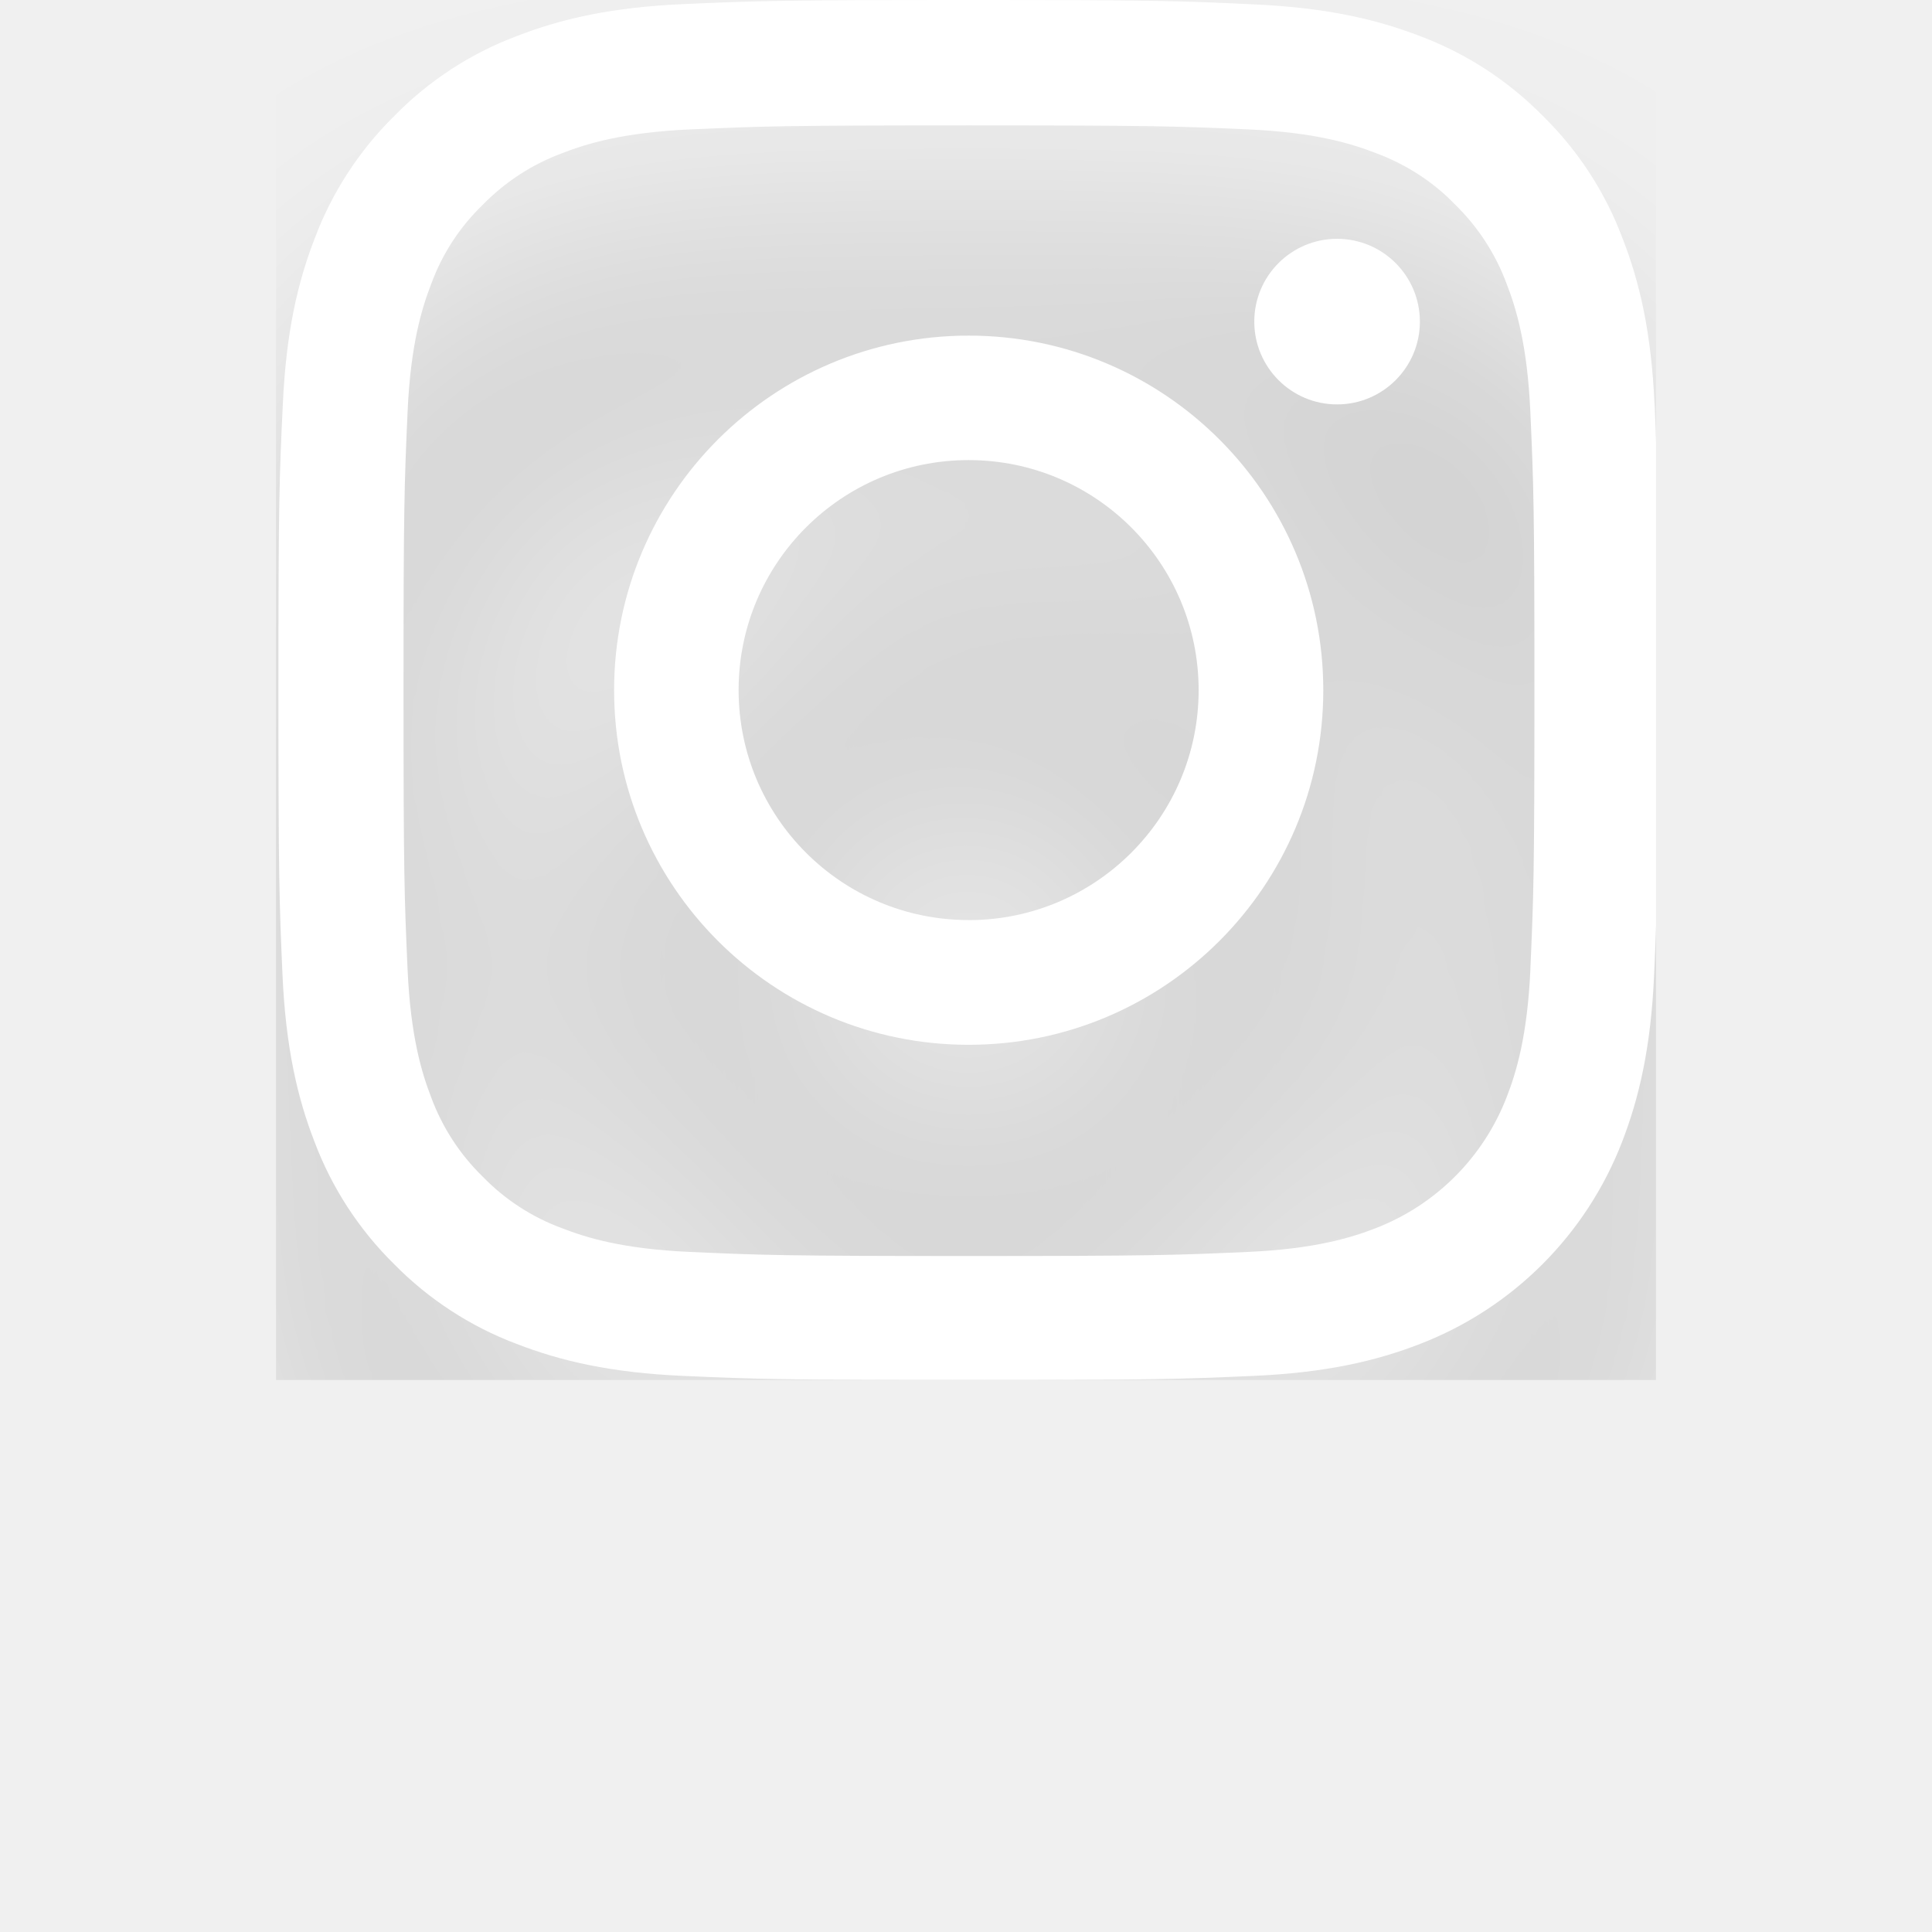
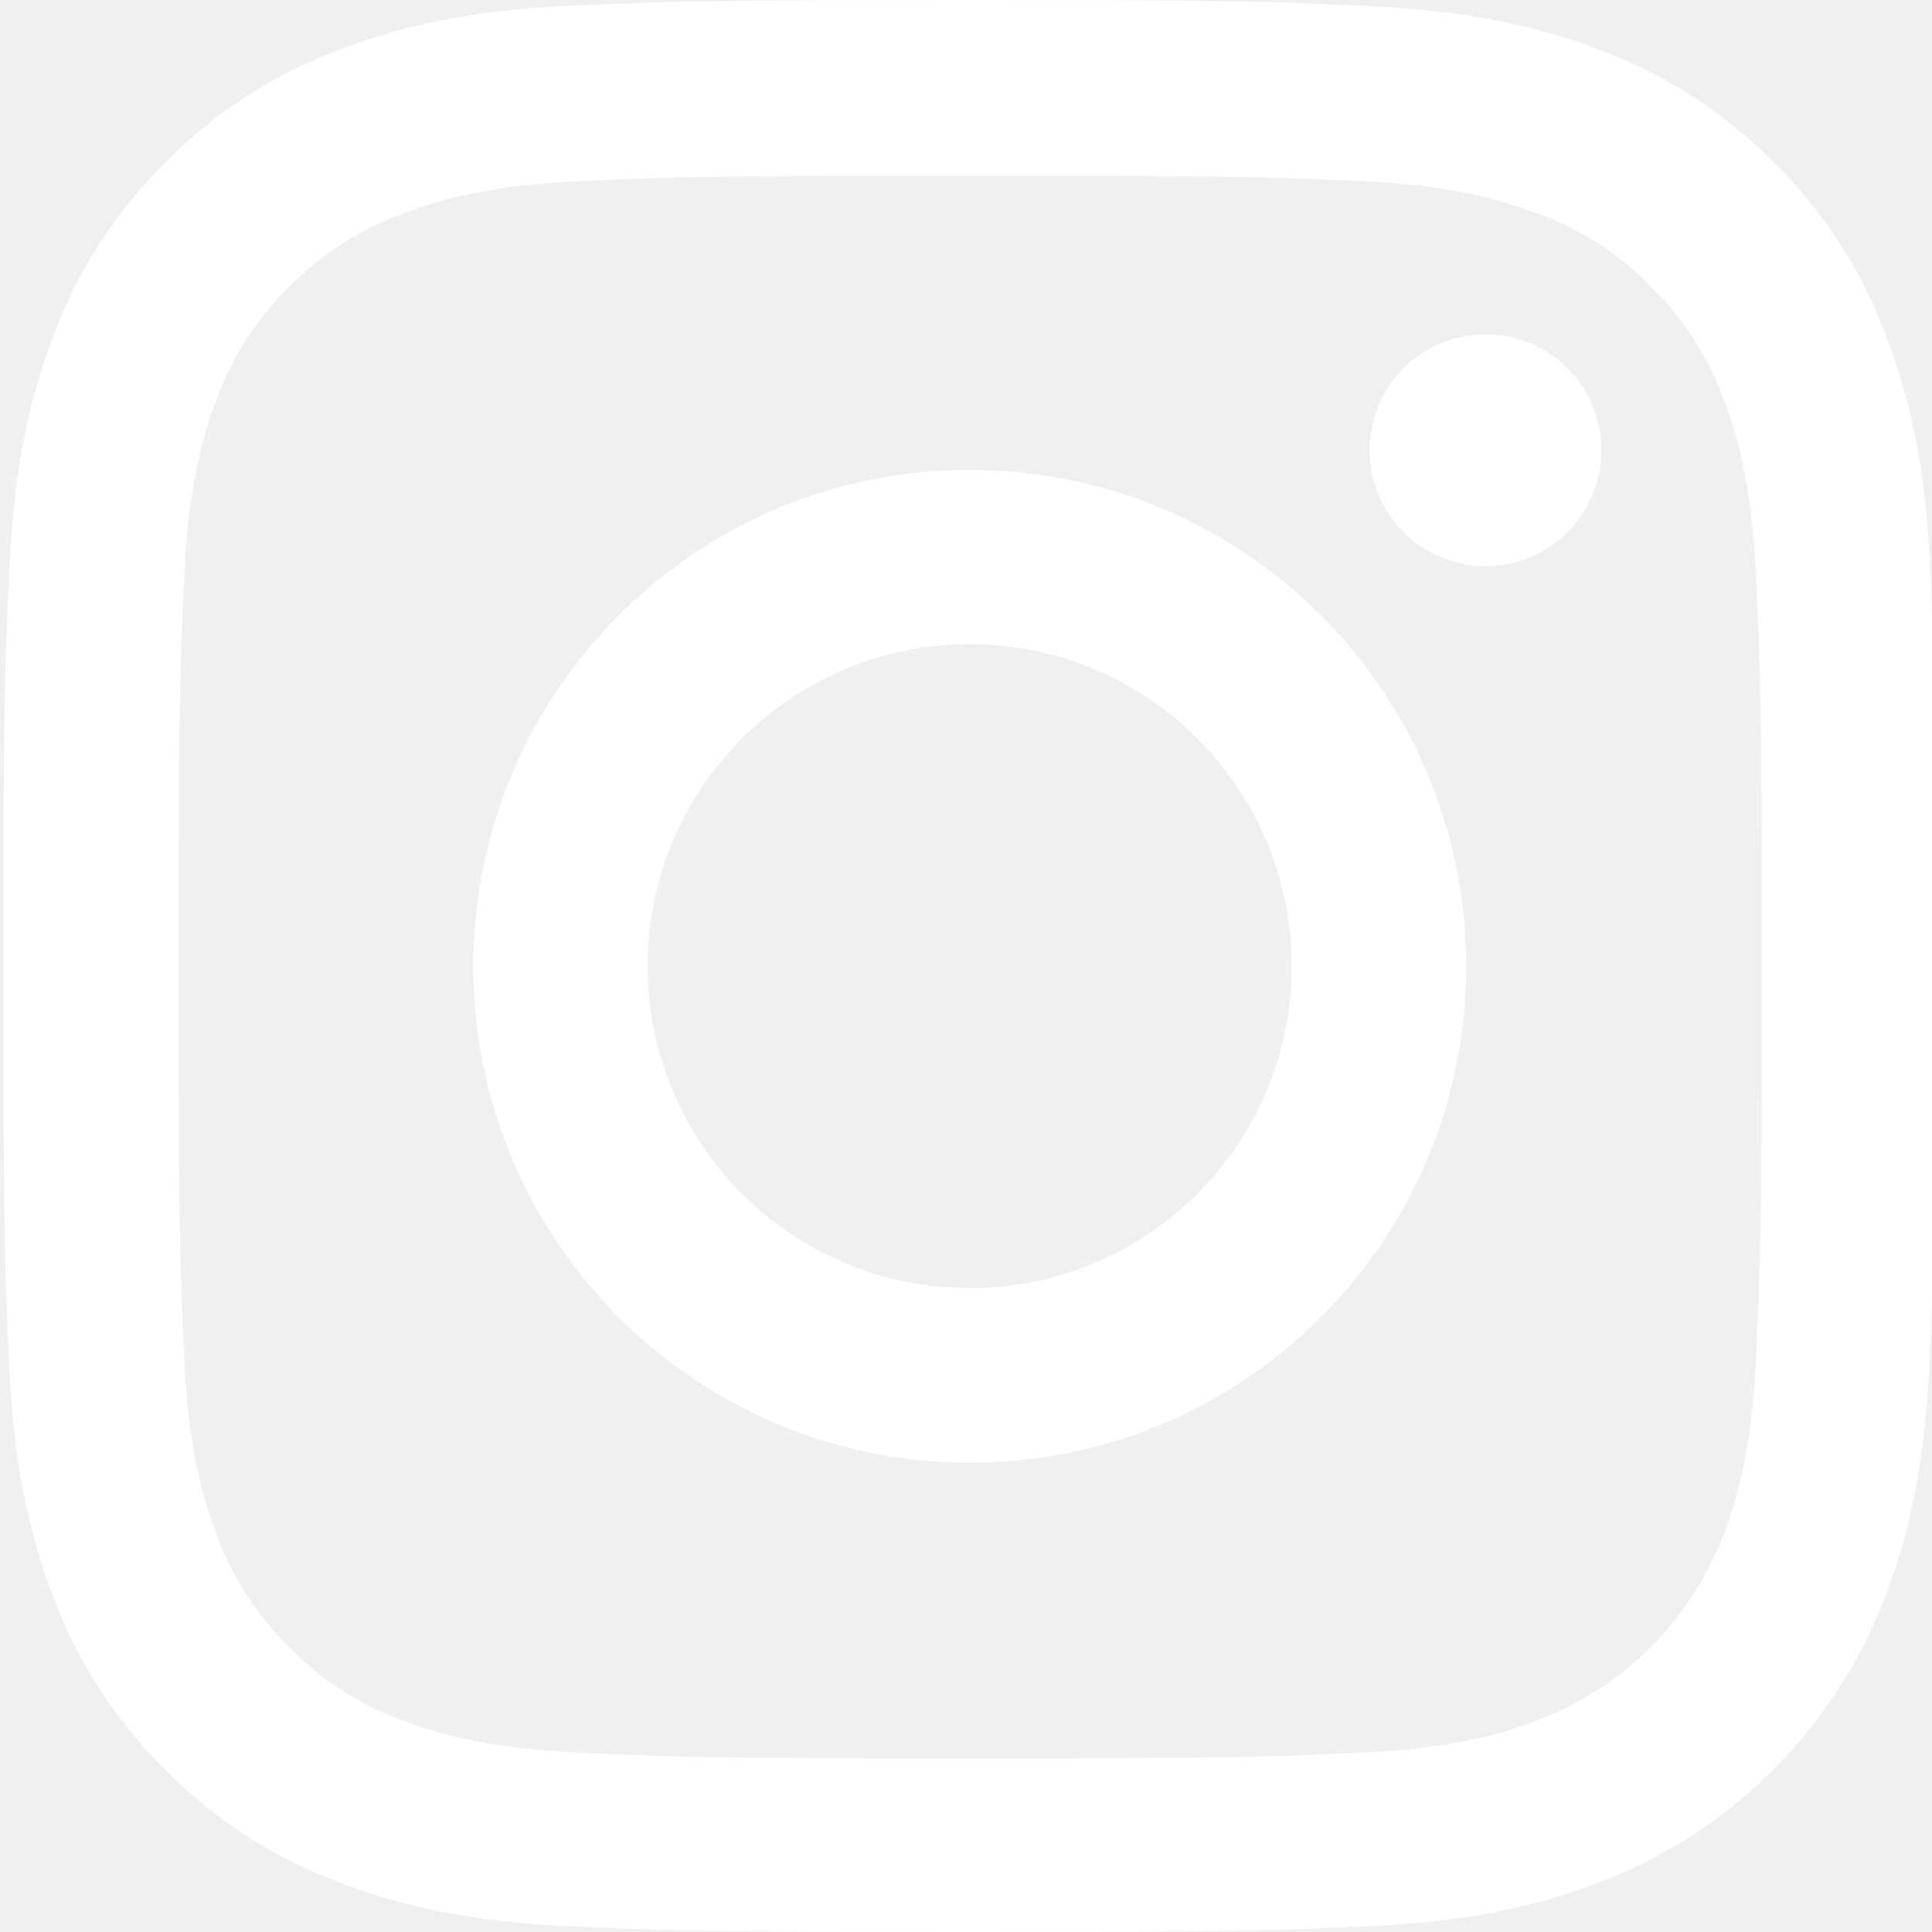
- <svg xmlns="http://www.w3.org/2000/svg" width="28" height="28" fill="none">
-   <g clip-path="url(#clip0)" filter="url(#filter0_d)" fill="#fff">
-     <path d="M23.98 5.88c-.046-1.063-.218-1.793-.465-2.426A4.88 4.88 0 0022.36 1.68a4.922 4.922 0 00-1.77-1.153C19.952.281 19.226.11 18.163.063 17.093.012 16.753 0 14.037 0c-2.715 0-3.055.012-4.122.059C8.852.105 8.122.277 7.49.523A4.88 4.88 0 005.715 1.68a4.924 4.924 0 00-1.152 1.77c-.247.637-.418 1.363-.465 2.426-.051 1.07-.063 1.41-.063 4.126 0 2.715.012 3.055.059 4.122.047 1.063.219 1.793.465 2.426a4.932 4.932 0 001.156 1.774c.5.508 1.106.902 1.77 1.152.637.247 1.364.419 2.426.465 1.067.047 1.407.059 4.122.059 2.716 0 3.056-.012 4.122-.059 1.063-.046 1.793-.218 2.426-.464a5.116 5.116 0 002.927-2.927c.246-.637.418-1.364.465-2.426.047-1.067.058-1.407.058-4.122s-.004-3.055-.05-4.122zm-1.8 8.166c-.044.977-.208 1.504-.345 1.856a3.318 3.318 0 01-1.898 1.898c-.352.137-.883.301-1.856.344-1.055.047-1.371.059-4.04.059-2.668 0-2.989-.012-4.04-.059-.977-.043-1.504-.207-1.856-.344a3.077 3.077 0 01-1.148-.746 3.11 3.11 0 01-.747-1.148c-.136-.352-.3-.883-.343-1.856-.047-1.055-.059-1.372-.059-4.04 0-2.669.012-2.99.059-4.04.043-.977.207-1.504.343-1.856A3.04 3.04 0 017 2.965a3.105 3.105 0 011.15-.746c.35-.137.882-.3 1.855-.344 1.055-.046 1.371-.058 4.04-.058 2.672 0 2.989.012 4.04.058.976.043 1.504.207 1.856.344.433.16.828.414 1.148.746.332.325.586.715.747 1.15.136.35.3.882.343 1.855.047 1.055.059 1.371.059 4.04 0 2.668-.012 2.98-.059 4.036z" />
-     <path d="M14.037 4.864A5.139 5.139 0 008.9 10.002a5.139 5.139 0 105.138-5.138zm0 8.47a3.333 3.333 0 11.001-6.666 3.333 3.333 0 010 6.667zM20.578 4.661a1.2 1.2 0 11-2.4 0 1.2 1.2 0 012.4 0z" />
+ <svg xmlns="http://www.w3.org/2000/svg" width="20" height="20" fill="none">
+   <g clip-path="url(#clip0)" fill="#fff">
+     <path d="M19.98 5.88c-.046-1.063-.218-1.793-.464-2.426a4.88 4.88 0 00-1.157-1.774 4.922 4.922 0 00-1.77-1.153C15.952.281 15.226.11 14.163.063 13.093.012 12.753 0 10.037 0 7.322 0 6.982.012 5.915.059 4.853.105 4.122.277 3.49.523A4.88 4.88 0 001.715 1.68 4.924 4.924 0 00.563 3.45C.316 4.087.145 4.813.098 5.876c-.051 1.07-.063 1.41-.063 4.126 0 2.715.012 3.055.059 4.122.047 1.063.219 1.793.465 2.426a4.932 4.932 0 001.156 1.774c.5.508 1.106.902 1.77 1.152.637.247 1.364.419 2.426.465 1.067.047 1.407.059 4.122.059 2.716 0 3.056-.012 4.122-.059 1.063-.046 1.793-.218 2.426-.464a5.116 5.116 0 002.927-2.927c.246-.637.418-1.364.465-2.426.047-1.067.058-1.407.058-4.122s-.004-3.055-.05-4.122zm-1.8 8.166c-.044.977-.208 1.504-.344 1.856a3.318 3.318 0 01-1.9 1.898c-.35.137-.882.301-1.855.344-1.055.047-1.371.059-4.04.059-2.668 0-2.989-.012-4.04-.059-.977-.043-1.504-.207-1.856-.344a3.077 3.077 0 01-1.148-.746 3.11 3.11 0 01-.747-1.148c-.136-.352-.3-.883-.343-1.856-.047-1.055-.059-1.372-.059-4.04 0-2.669.012-2.99.059-4.04.043-.977.207-1.504.343-1.856A3.04 3.04 0 013 2.965a3.105 3.105 0 011.15-.746c.35-.137.882-.3 1.855-.344 1.055-.046 1.372-.058 4.04-.058 2.672 0 2.989.012 4.04.058.977.043 1.504.207 1.856.344.433.16.828.414 1.148.746.332.325.586.715.747 1.15.136.35.3.882.343 1.855.047 1.055.059 1.371.059 4.04 0 2.668-.012 2.98-.059 4.036z" />
+     <path d="M10.037 4.864A5.139 5.139 0 004.9 10.002a5.139 5.139 0 105.138-5.138zm0 8.47a3.333 3.333 0 11.001-6.666 3.333 3.333 0 010 6.667zM16.578 4.661a1.2 1.2 0 11-2.4 0 1.2 1.2 0 012.4 0z" />
  </g>
  <defs>
    <clipPath id="clip0">
-       <path fill="#fff" transform="translate(4)" d="M0 0h20v20H0z" />
+       <path fill="#fff" d="M0 0h20v20H0z" />
    </clipPath>
-     <filter id="filter0_d" x="0" y="0" width="28" height="28" filterUnits="userSpaceOnUse" color-interpolation-filters="sRGB">
-       <feFlood flood-opacity="0" result="BackgroundImageFix" />
-       <feColorMatrix in="SourceAlpha" values="0 0 0 0 0 0 0 0 0 0 0 0 0 0 0 0 0 0 127 0" />
-       <feOffset dy="4" />
-       <feGaussianBlur stdDeviation="2" />
-       <feColorMatrix values="0 0 0 0 0 0 0 0 0 0 0 0 0 0 0 0 0 0 0.25 0" />
-       <feBlend in2="BackgroundImageFix" result="effect1_dropShadow" />
-       <feBlend in="SourceGraphic" in2="effect1_dropShadow" result="shape" />
-     </filter>
  </defs>
</svg>
